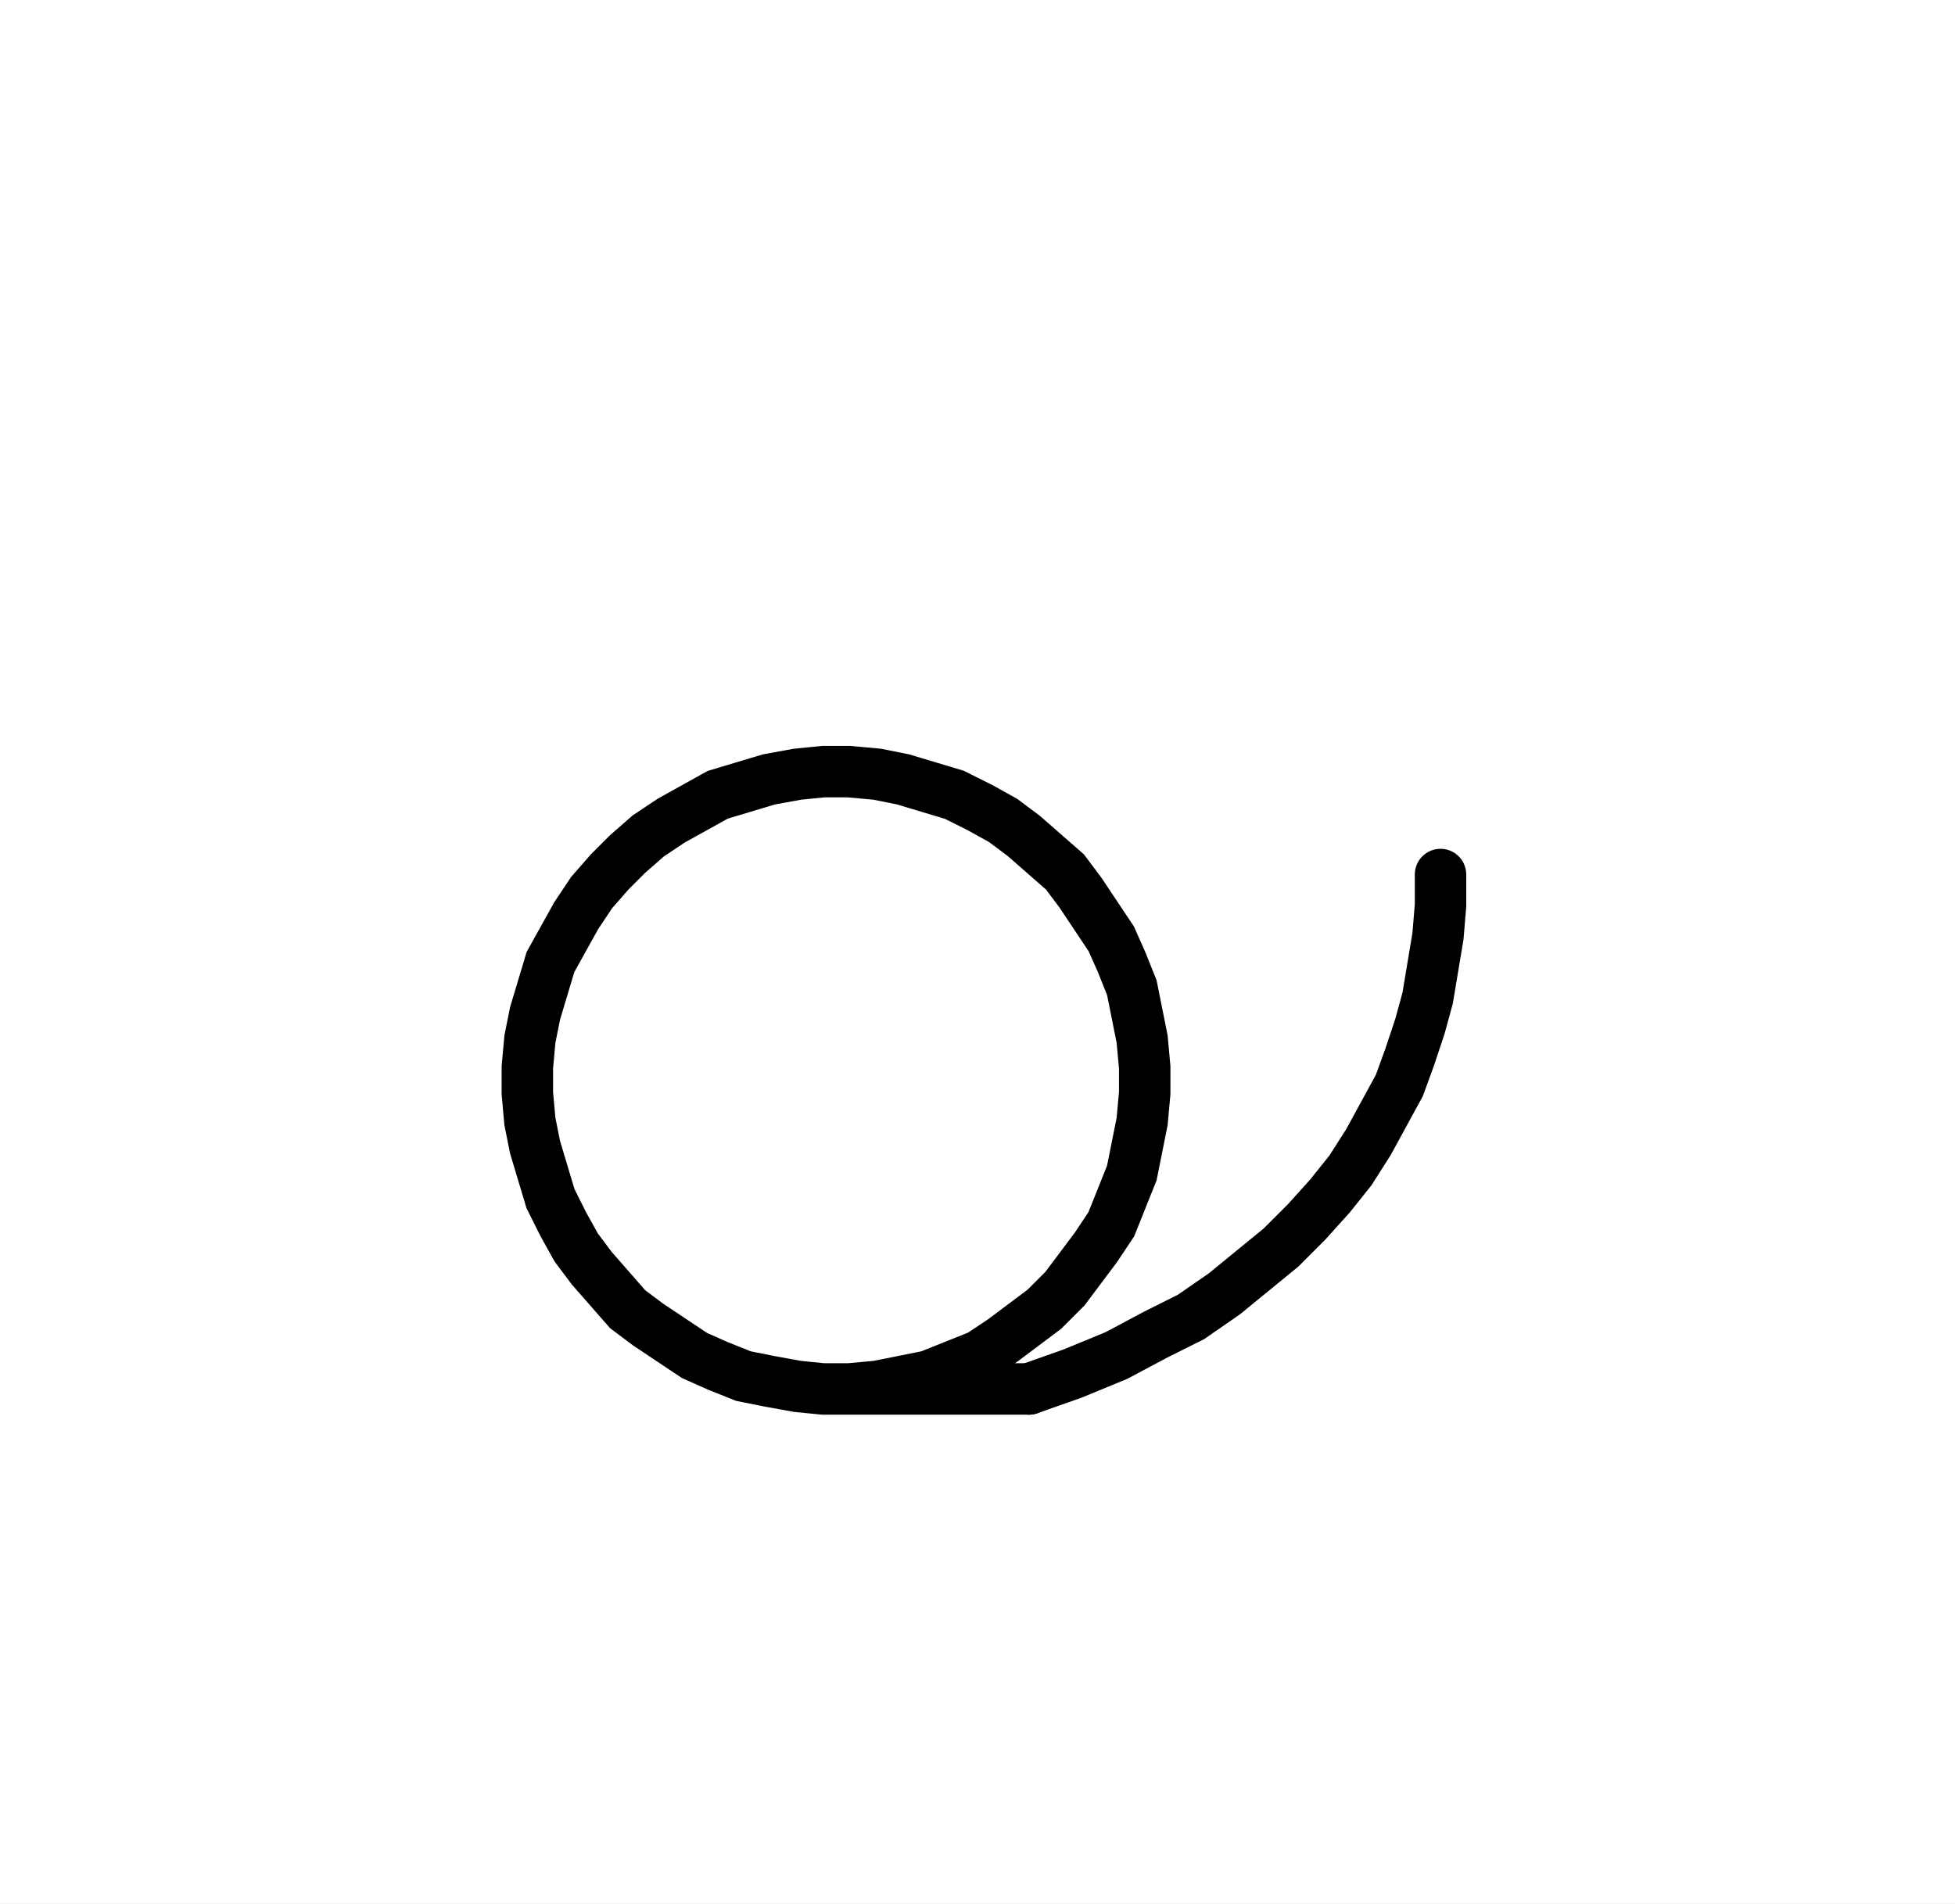
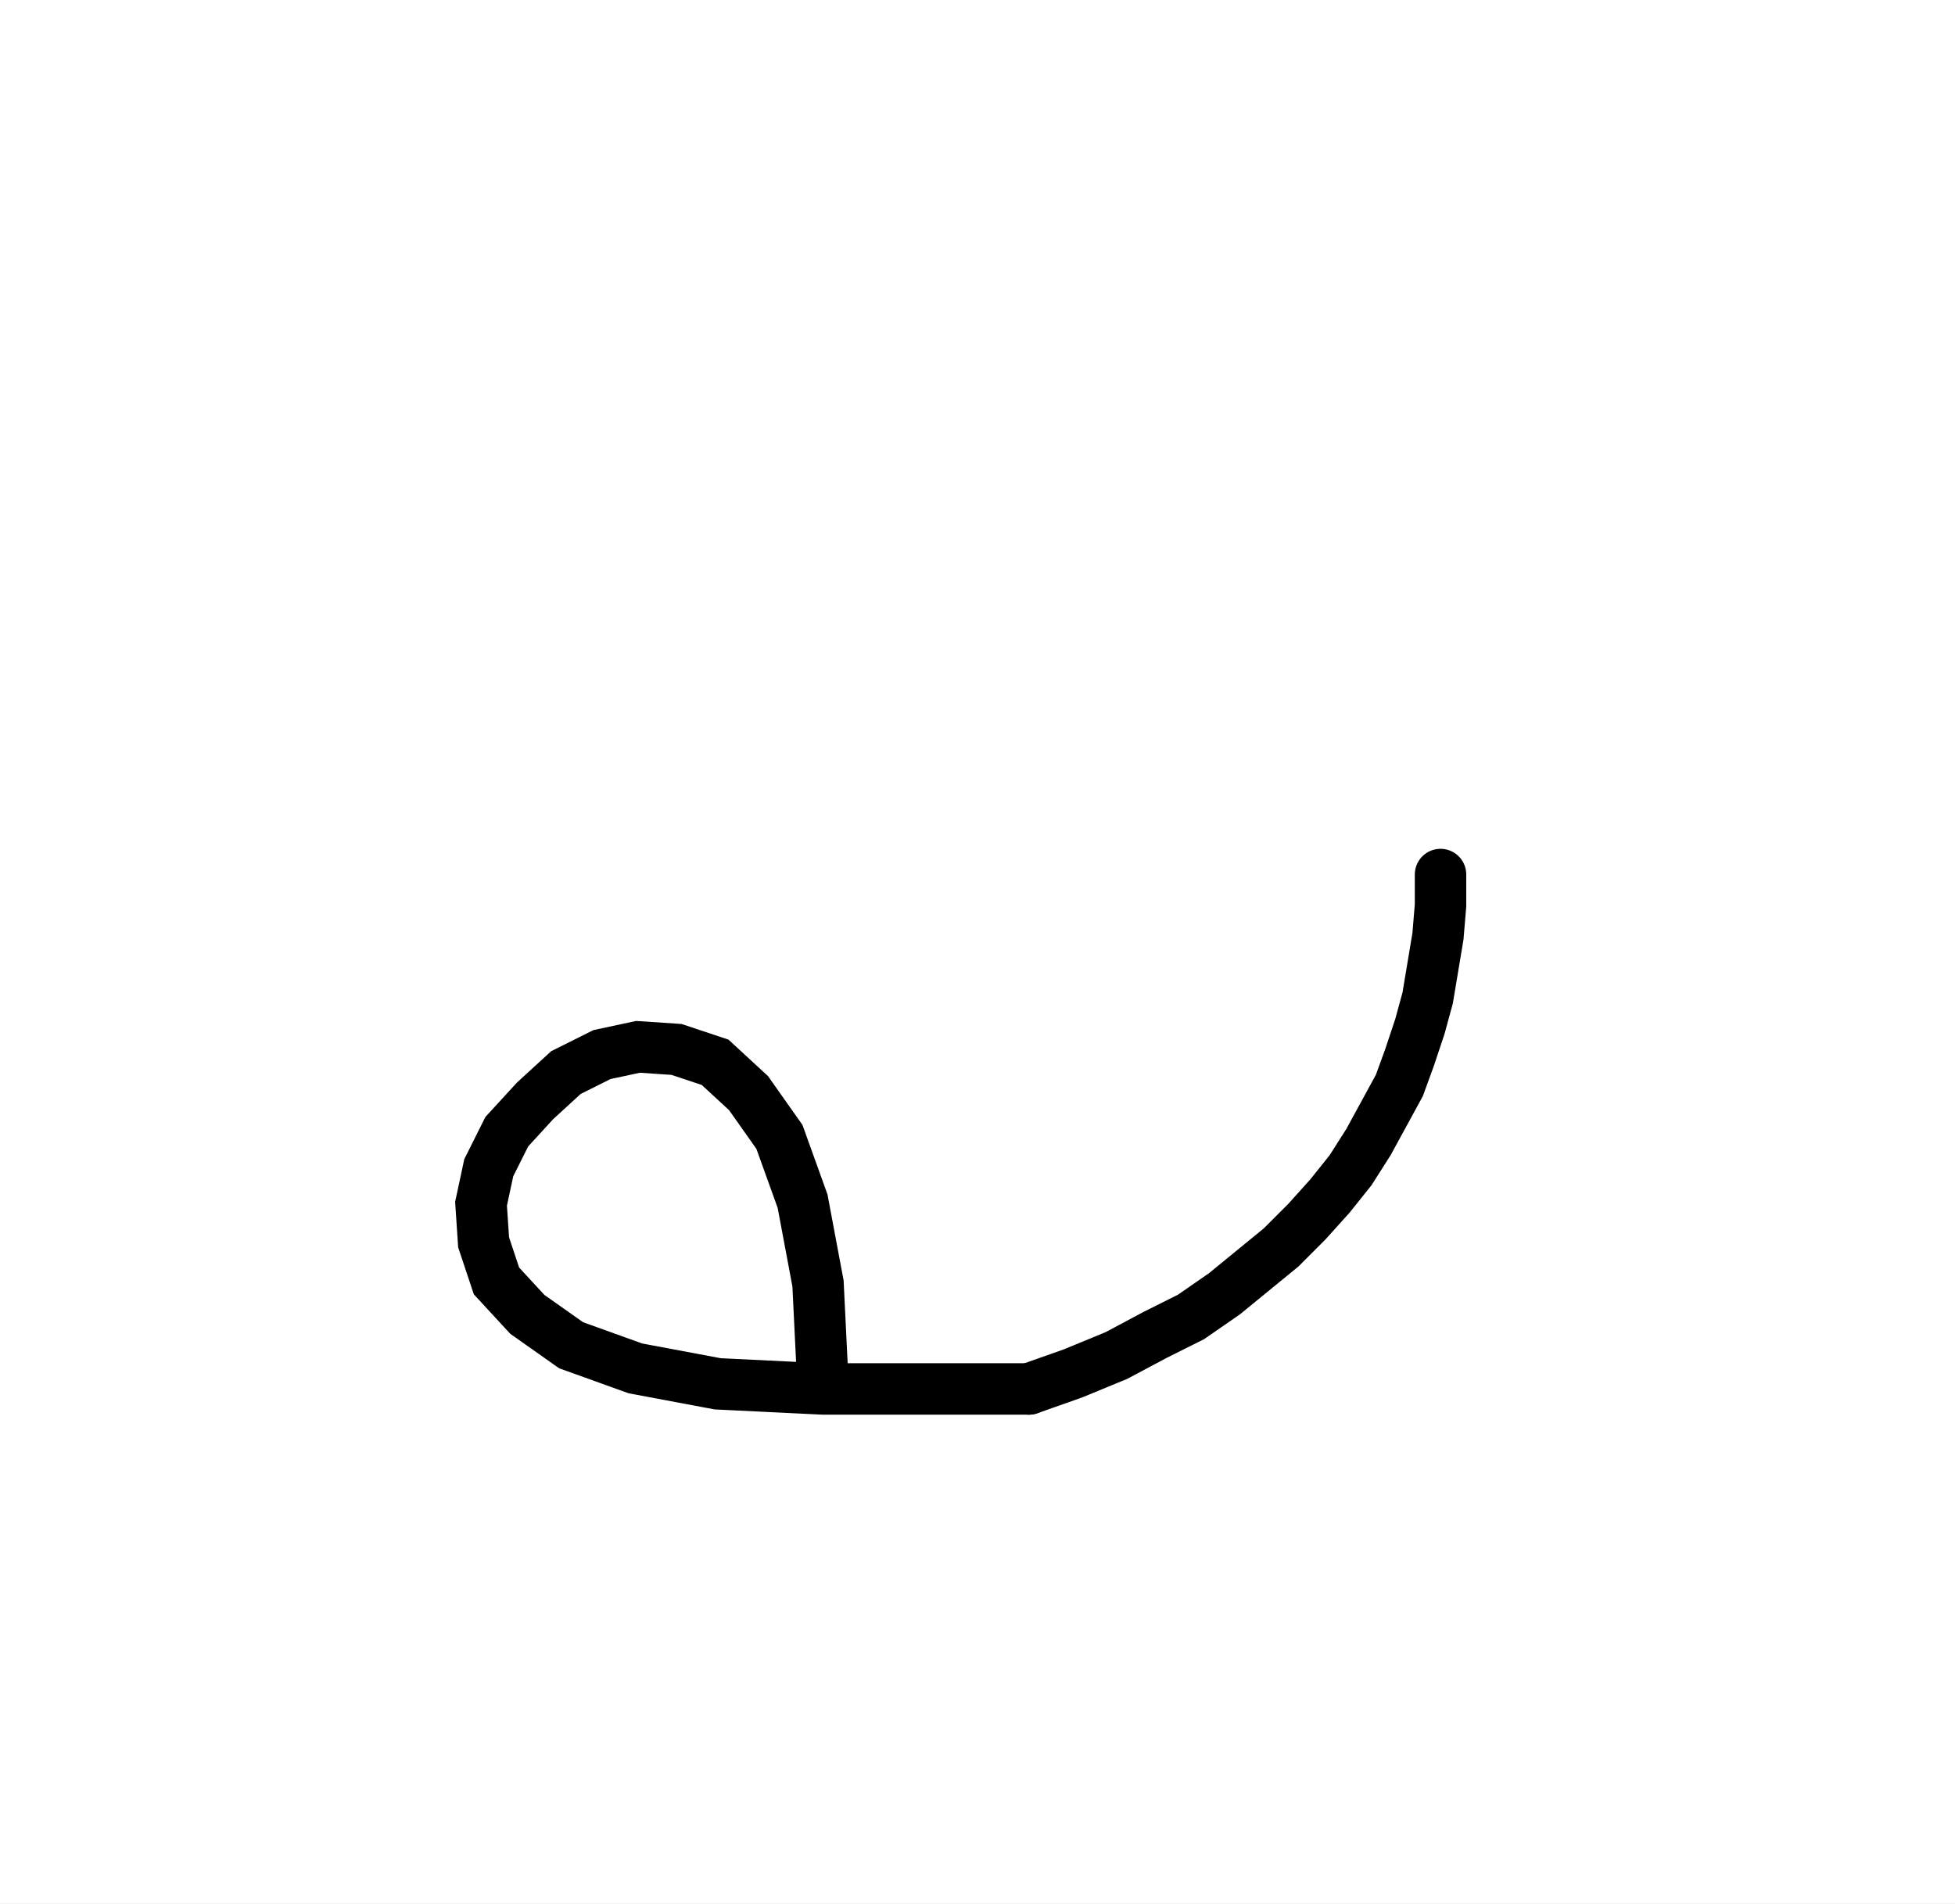
- <svg xmlns="http://www.w3.org/2000/svg" width="76" height="74.0" style="fill:none; stroke-linecap:round;">
+ <svg xmlns="http://www.w3.org/2000/svg" width="76.0" height="74.0" style="fill:none; stroke-linecap:round;">
  <rect width="100%" height="100%" fill="#FFFFFF" />
  <path stroke="#000000" stroke-width="2" d="M 175,75" />
-   <path stroke="#000000" stroke-width="2" d="M 32,54 33,54 34.1,53.9 35.1,53.7 36.1,53.5 37.1,53.1 38.1,52.7 39,52.1 39.8,51.5 40.6,50.9 41.4,50.1 42,49.3 42.6,48.5 43.2,47.6 43.6,46.6 44,45.6 44.2,44.6 44.4,43.6 44.5,42.5 44.5,41.5 44.4,40.4 44.2,39.4 44,38.4 43.6,37.4 43.2,36.5 42.6,35.6 42,34.7 41.4,33.9 40.6,33.2 39.8,32.5 39,31.9 38.1,31.4 37.1,30.9 36.1,30.6 35.1,30.3 34.1,30.1 33,30 32,30 31,30.1 29.9,30.3 28.9,30.6 27.9,30.9 27,31.4 26.1,31.9 25.2,32.5 24.4,33.2 23.7,33.9 23,34.7 22.4,35.6 21.9,36.5 21.4,37.4 21.1,38.4 20.8,39.4 20.6,40.4 20.5,41.5 20.5,42.5 20.6,43.6 20.8,44.6 21.1,45.6 21.4,46.6 21.9,47.6 22.4,48.5 23,49.3 23.7,50.1 24.4,50.9 25.2,51.5 26.1,52.1 27,52.7 27.9,53.1 28.9,53.5 29.9,53.7 31,53.9 32,54 40,54" />
+   <path stroke="#000000" stroke-width="2" d="M 32,54" />
+   <path stroke="#000000" stroke-width="2" d="M 32,54 31.8,49.9 31.2,46.7 30.3,44.2 29.1,42.5 27.8,41.3 26.3,40.8 24.8,40.7 23.4,41 22,41.7 20.8,42.8 19.7,44 19,45.4 18.7,46.8 18.8,48.3 19.3,49.8 20.5,51.1 22.2,52.3 24.7,53.2 27.9,53.8 32,54 40,54" />
  <path stroke="#000000" stroke-width="2" d="M 40,54 41.7,53.4 43.4,52.7 44.9,51.9 46.3,51.2 47.6,50.3 48.7,49.4 49.8,48.5 50.8,47.5 51.7,46.5 52.5,45.5 53.2,44.4 53.8,43.3 54.4,42.2 54.8,41.1 55.2,39.9 55.5,38.8 55.7,37.6 55.9,36.4 56,35.2 56,34" />
</svg>
